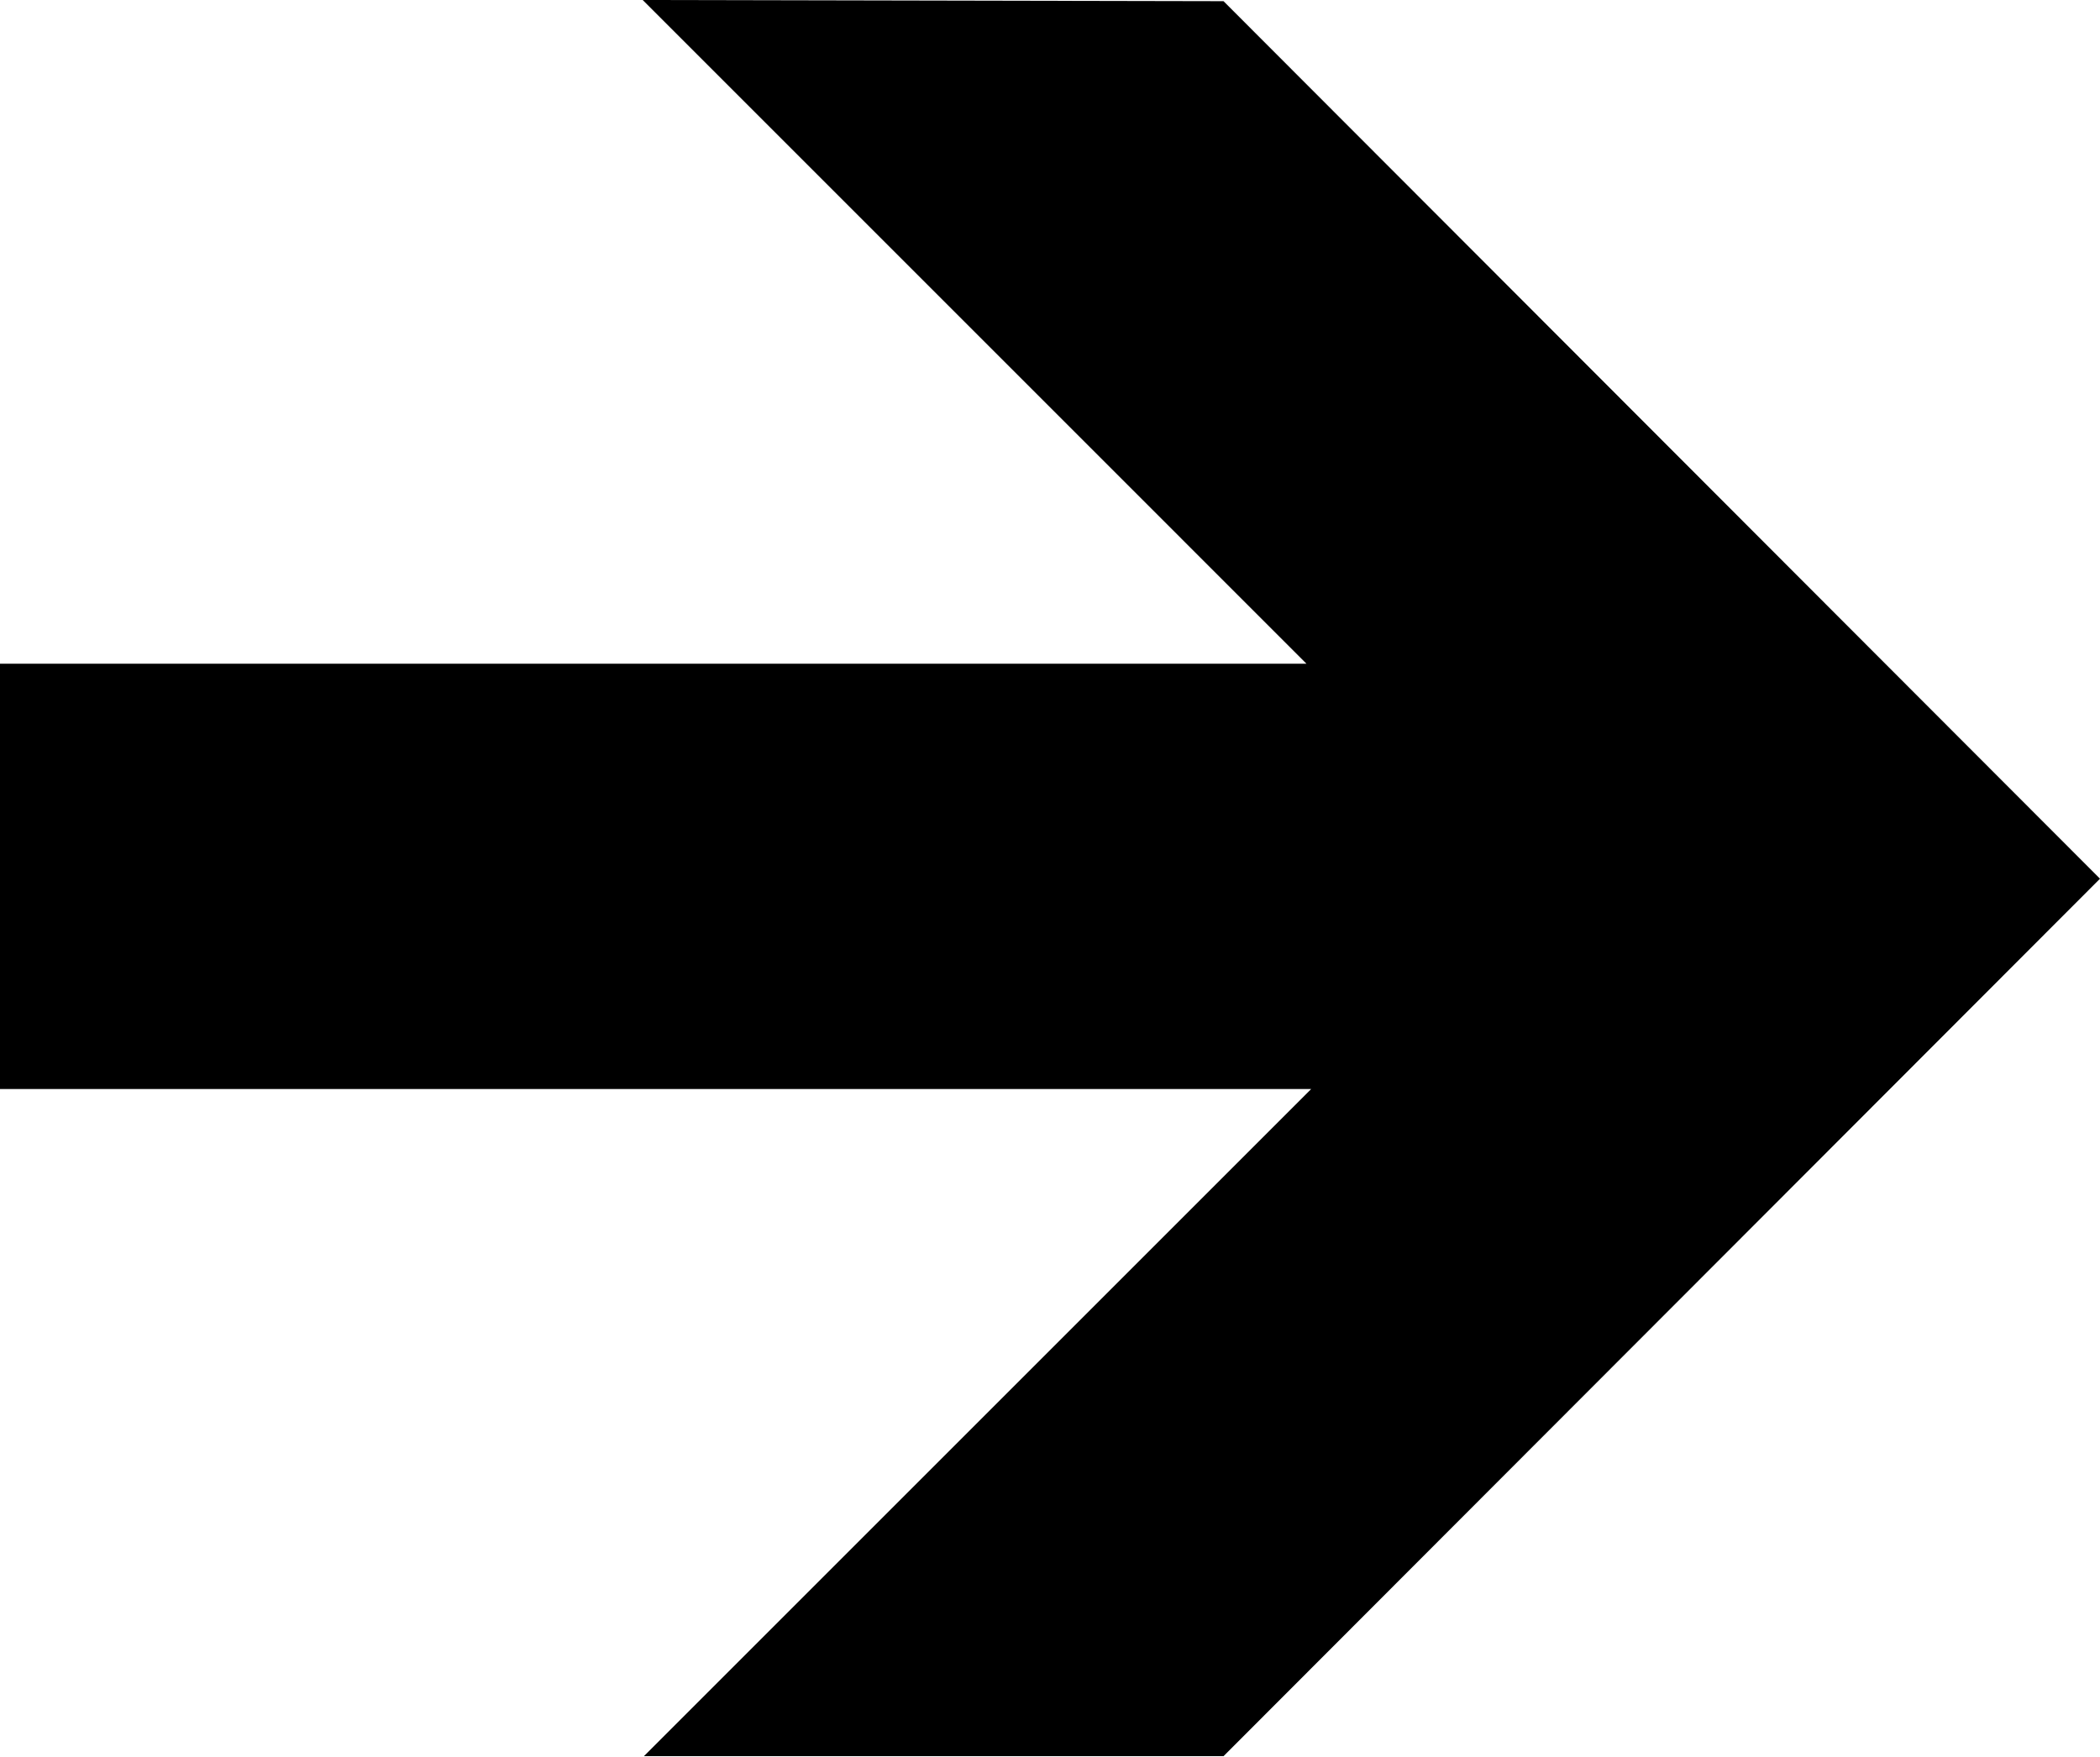
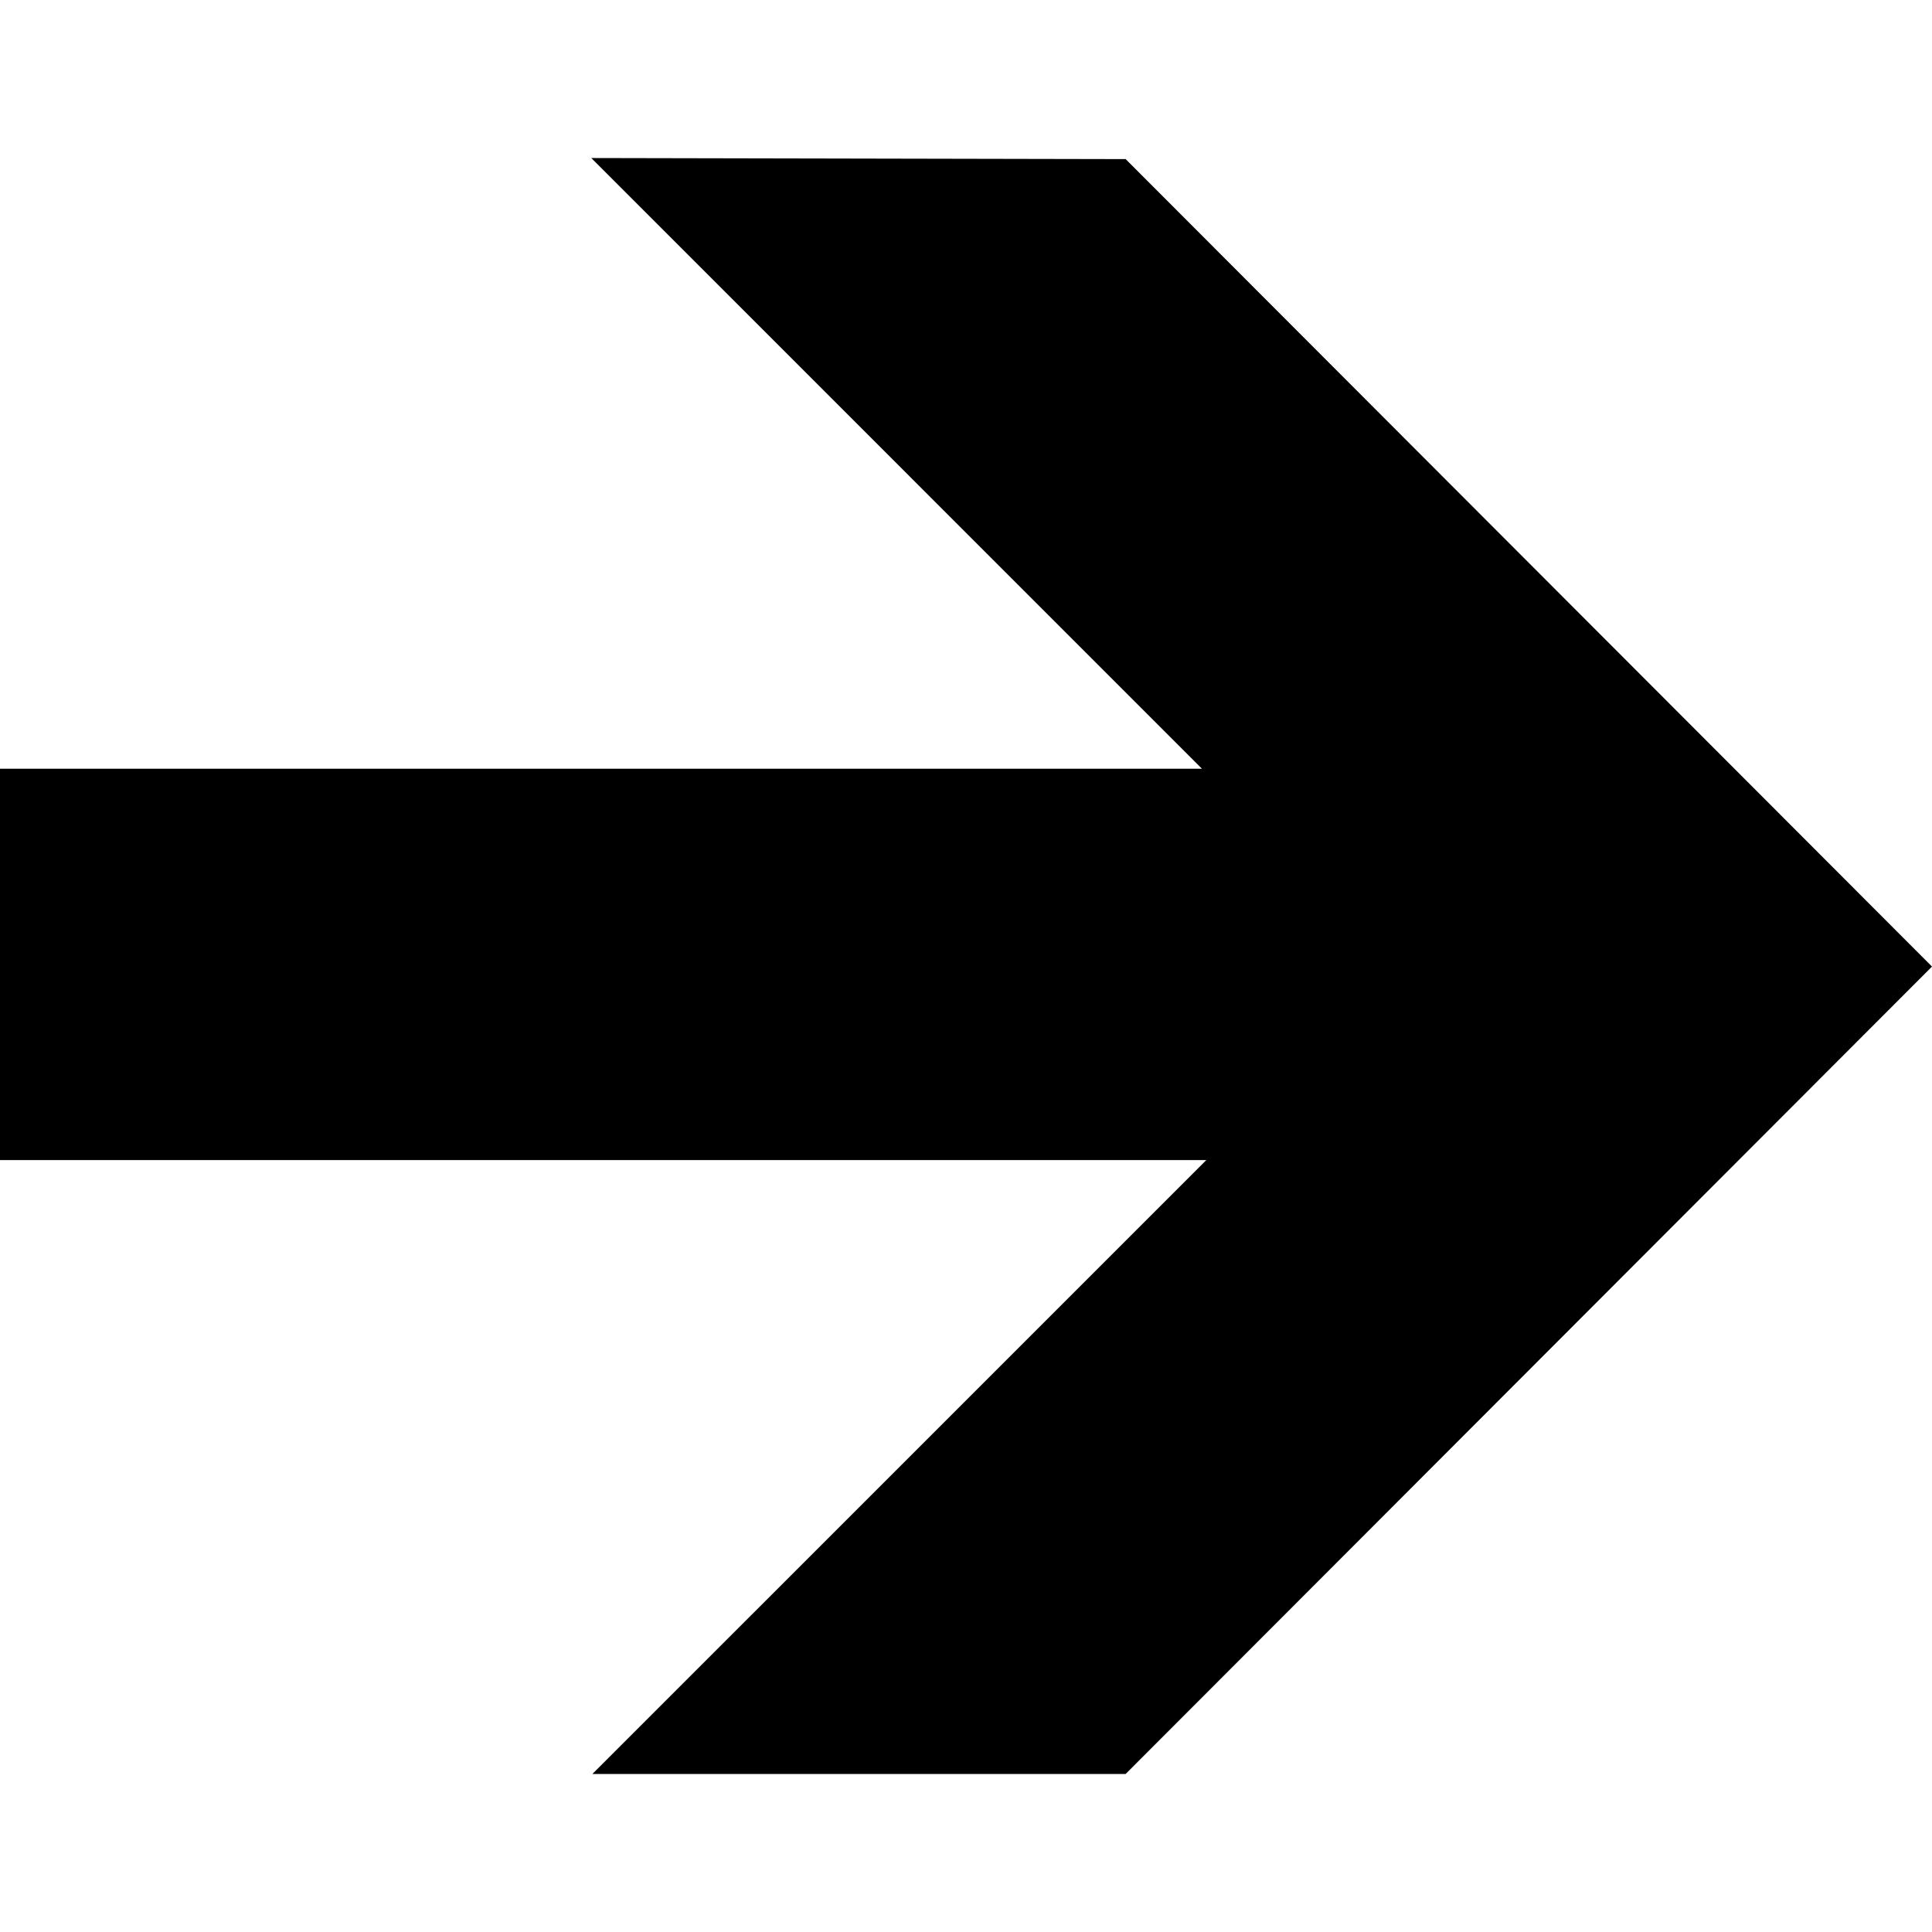
- <svg xmlns="http://www.w3.org/2000/svg" version="1.0" id="Layer_1" x="0px" y="0px" width="100px" height="83.641px" viewBox="0 0 100 83.641" enable-background="new 0 0 100 83.641" xml:space="preserve">
-   <polygon points="58.263,0.056 100,41.85 58.263,83.641 30.662,83.641 62.438,51.866 0,51.866 0,31.611 62.213,31.611 30.605,0   58.263,0.056 " />
+ <svg xmlns="http://www.w3.org/2000/svg" version="1.0" width="100" height="100" viewBox="0 0 100 100" id="Layer_1" xml:space="preserve">
+   <defs id="defs3052" />
+   <polygon points="0,51.866 0,31.611 62.213,31.611 30.605,0 58.263,0.056 58.263,0.056 100,41.85 58.263,83.641 30.662,83.641 62.438,51.866 " transform="translate(0,8.1795)" id="polygon3048" style="fill:#000000;fill-opacity:1" />
</svg>
